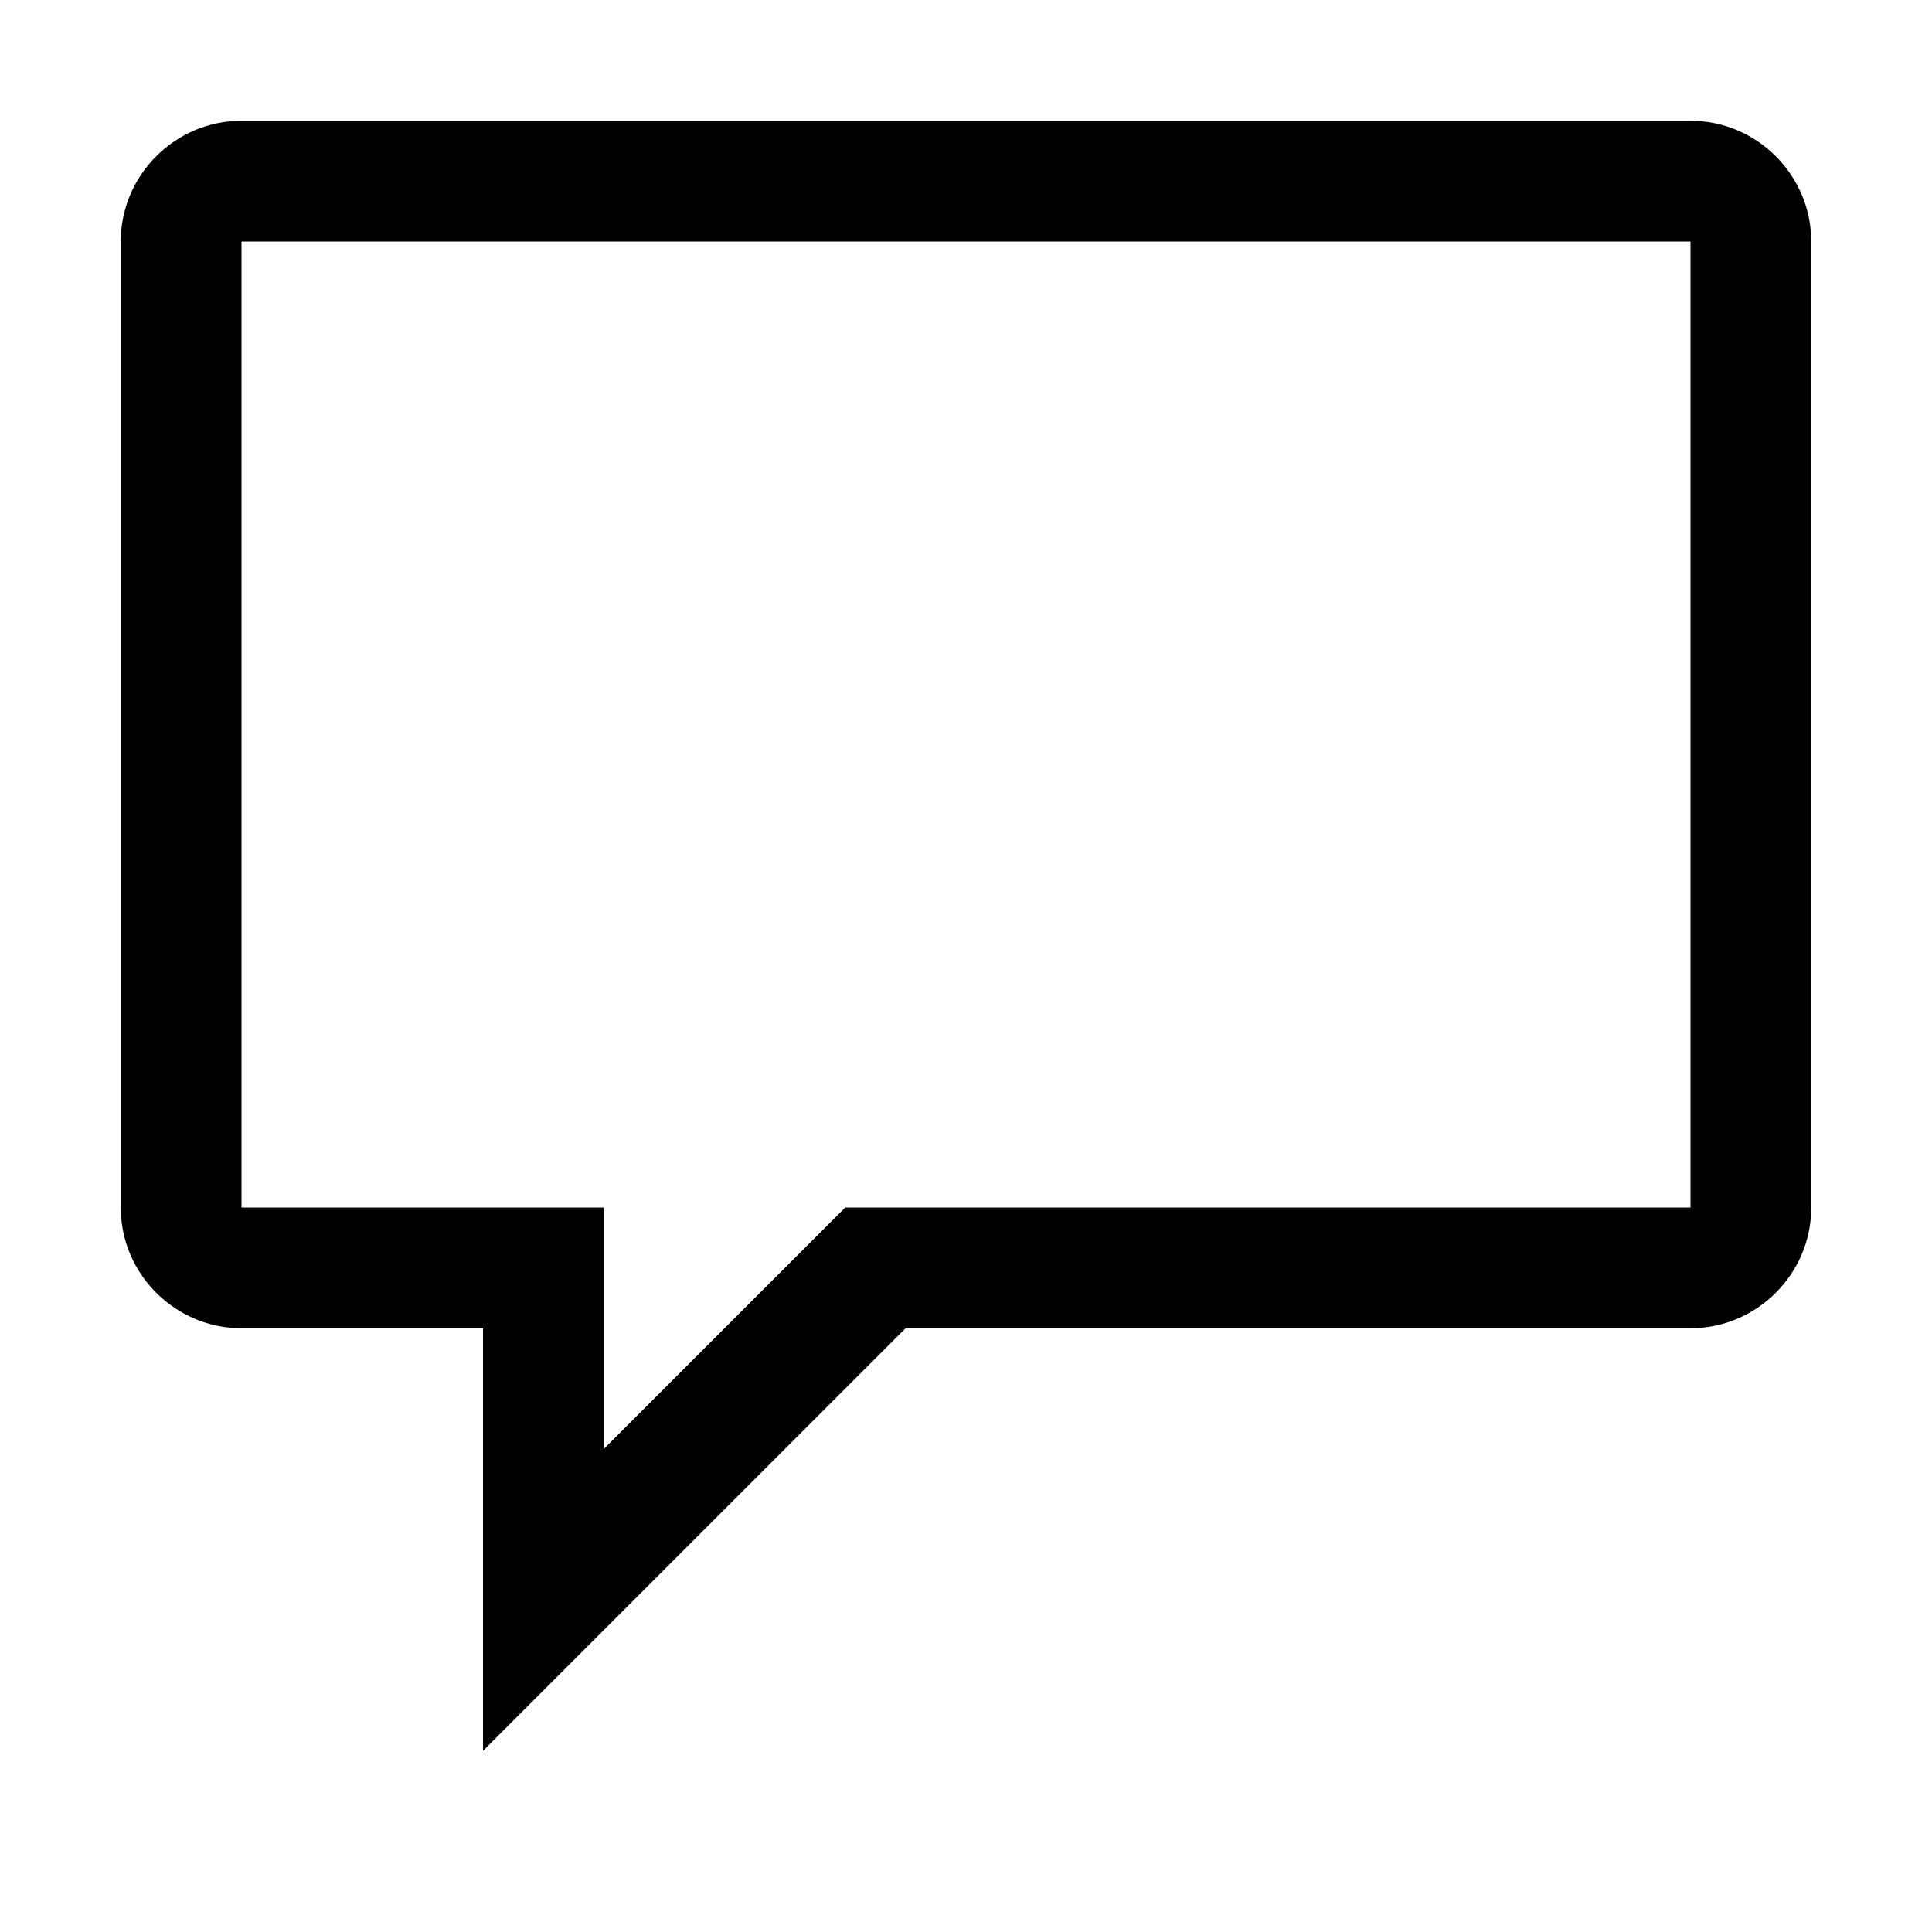
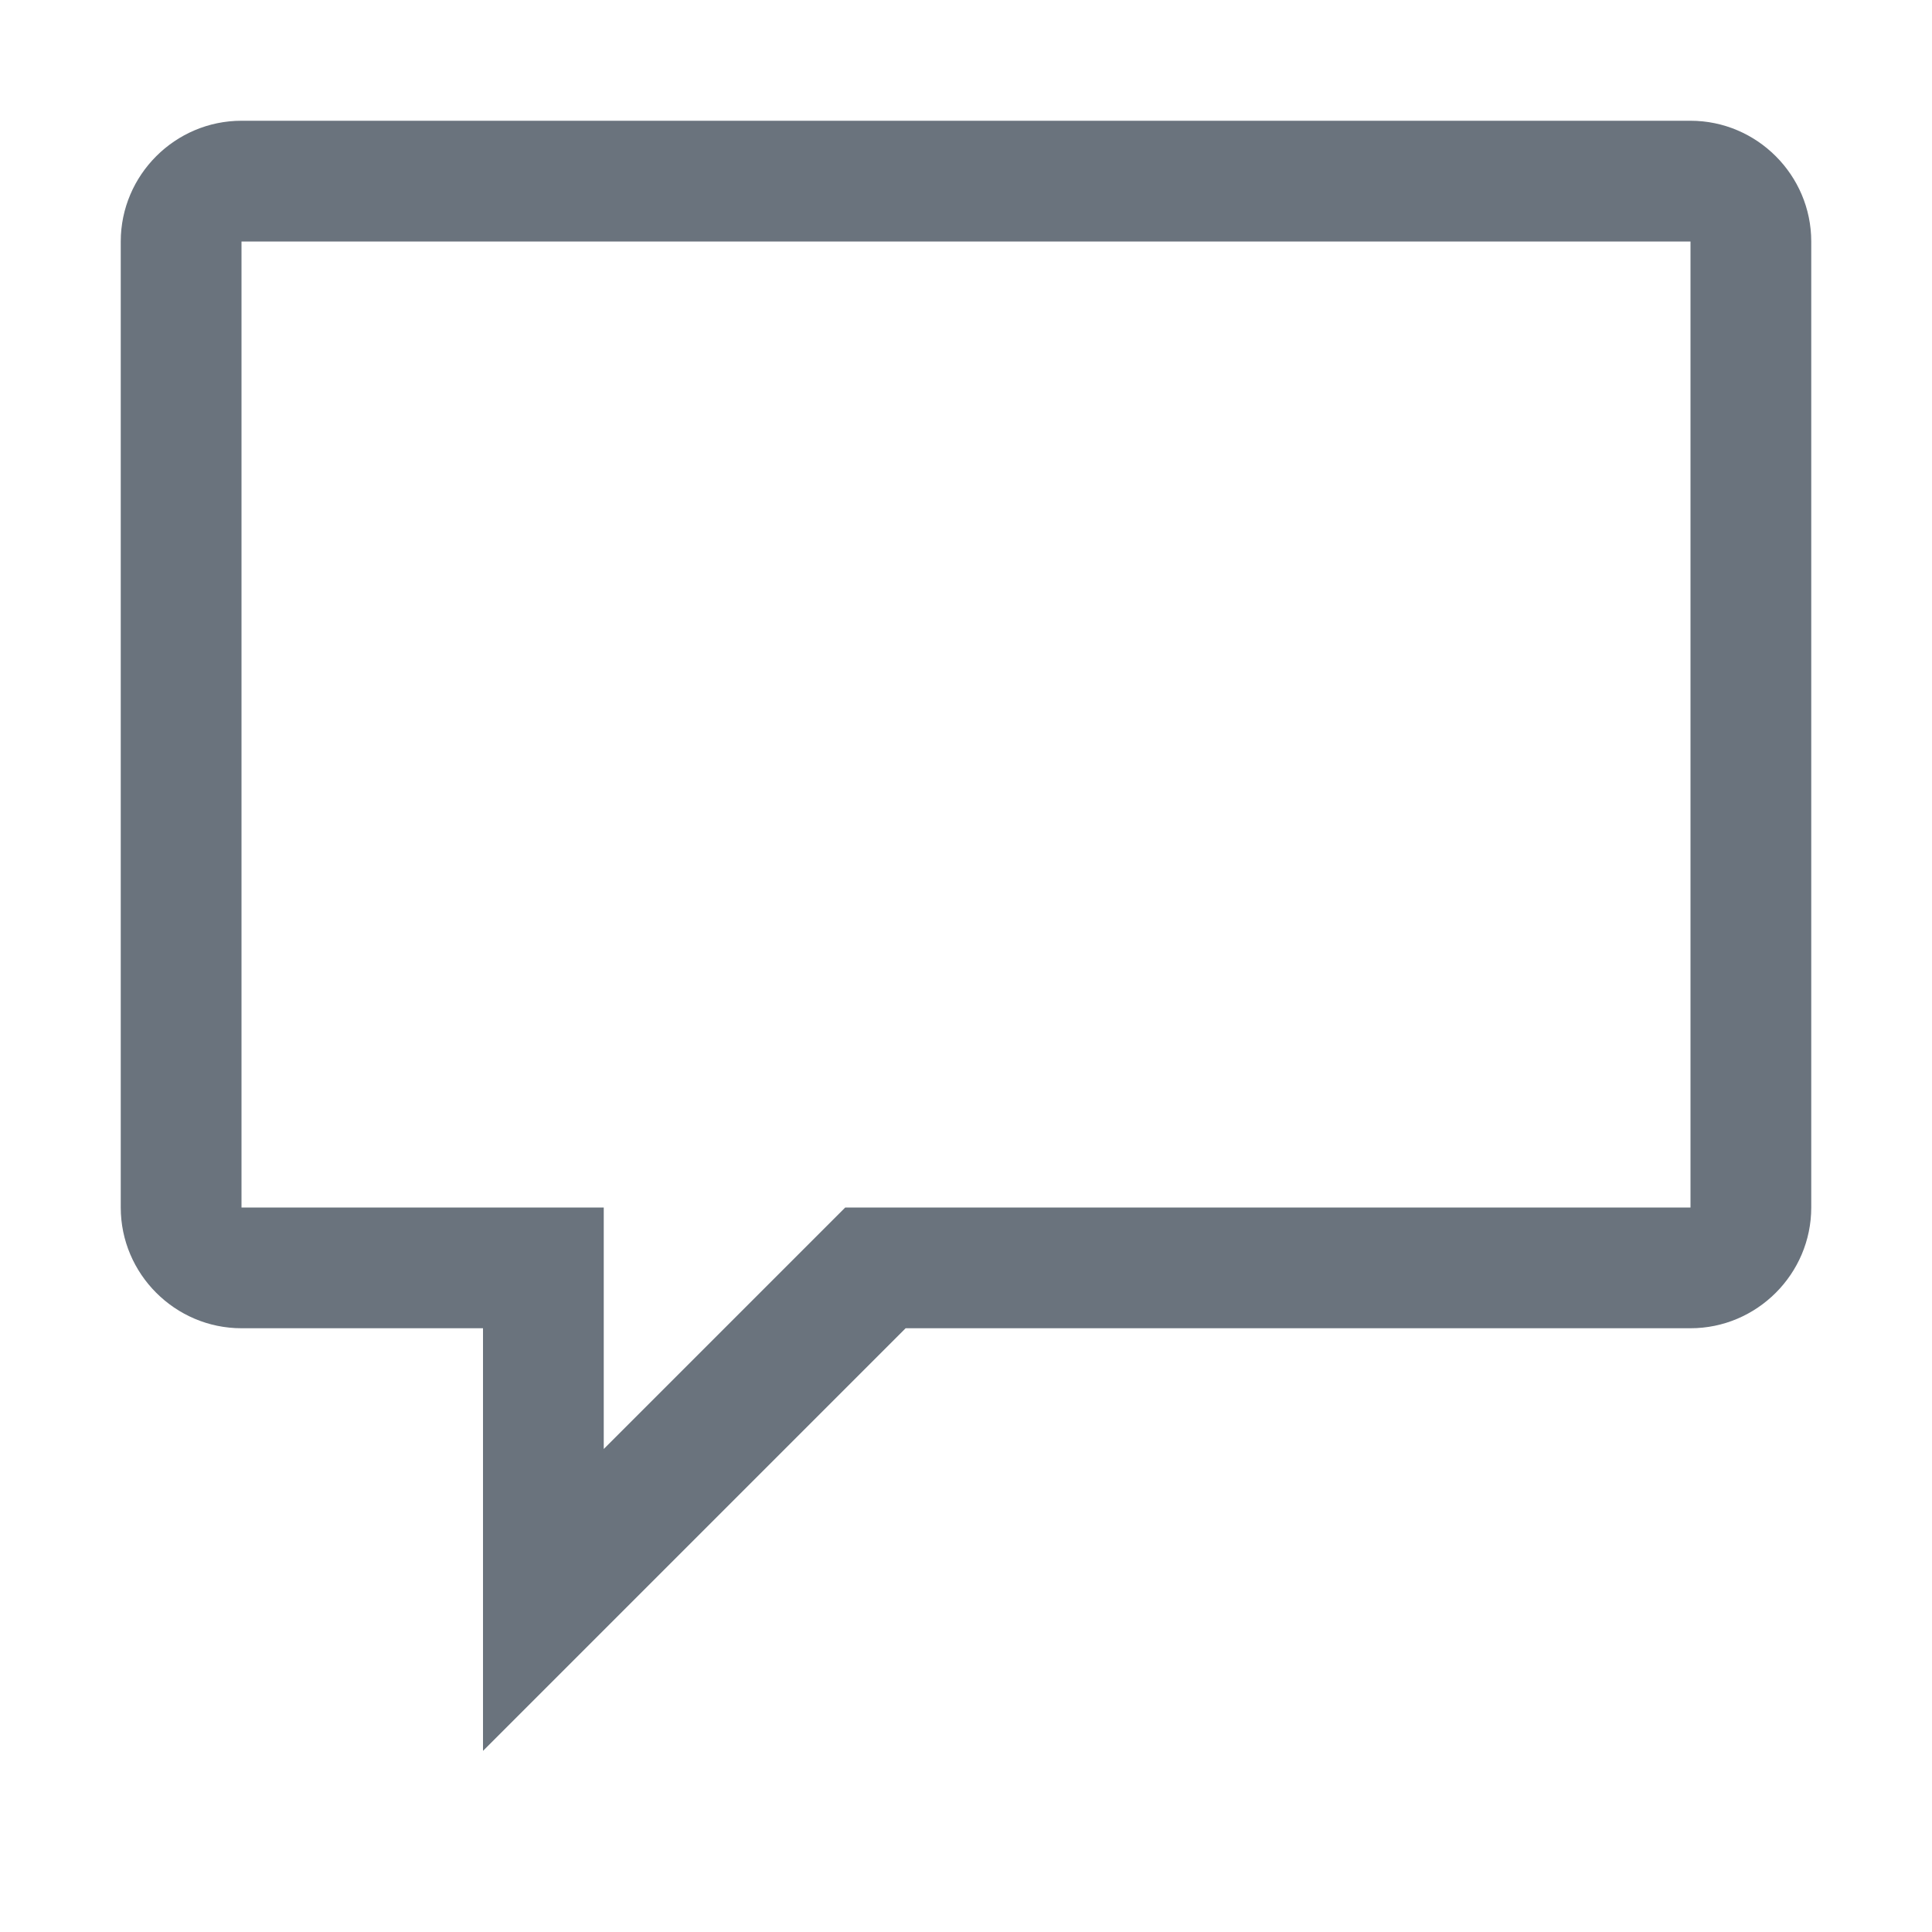
<svg xmlns="http://www.w3.org/2000/svg" width="16" height="16" viewBox="0 0 16 16">
-   <path fill-rule="evenodd" d="M14 1H2c-.55 0-1 .45-1 1v8c0 .55.45 1 1 1h2v3.5L7.5 11H14c.55 0 1-.45 1-1V2c0-.55-.45-1-1-1zm0 9H7l-2 2v-2H2V2h12v8z" />
+   <path fill="#6a737d" fill-rule="evenodd" d="M14 1H2c-.55 0-1 .45-1 1v8c0 .55.45 1 1 1h2v3.5L7.5 11H14c.55 0 1-.45 1-1V2c0-.55-.45-1-1-1zm0 9H7l-2 2v-2H2V2h12v8z" />
</svg>
